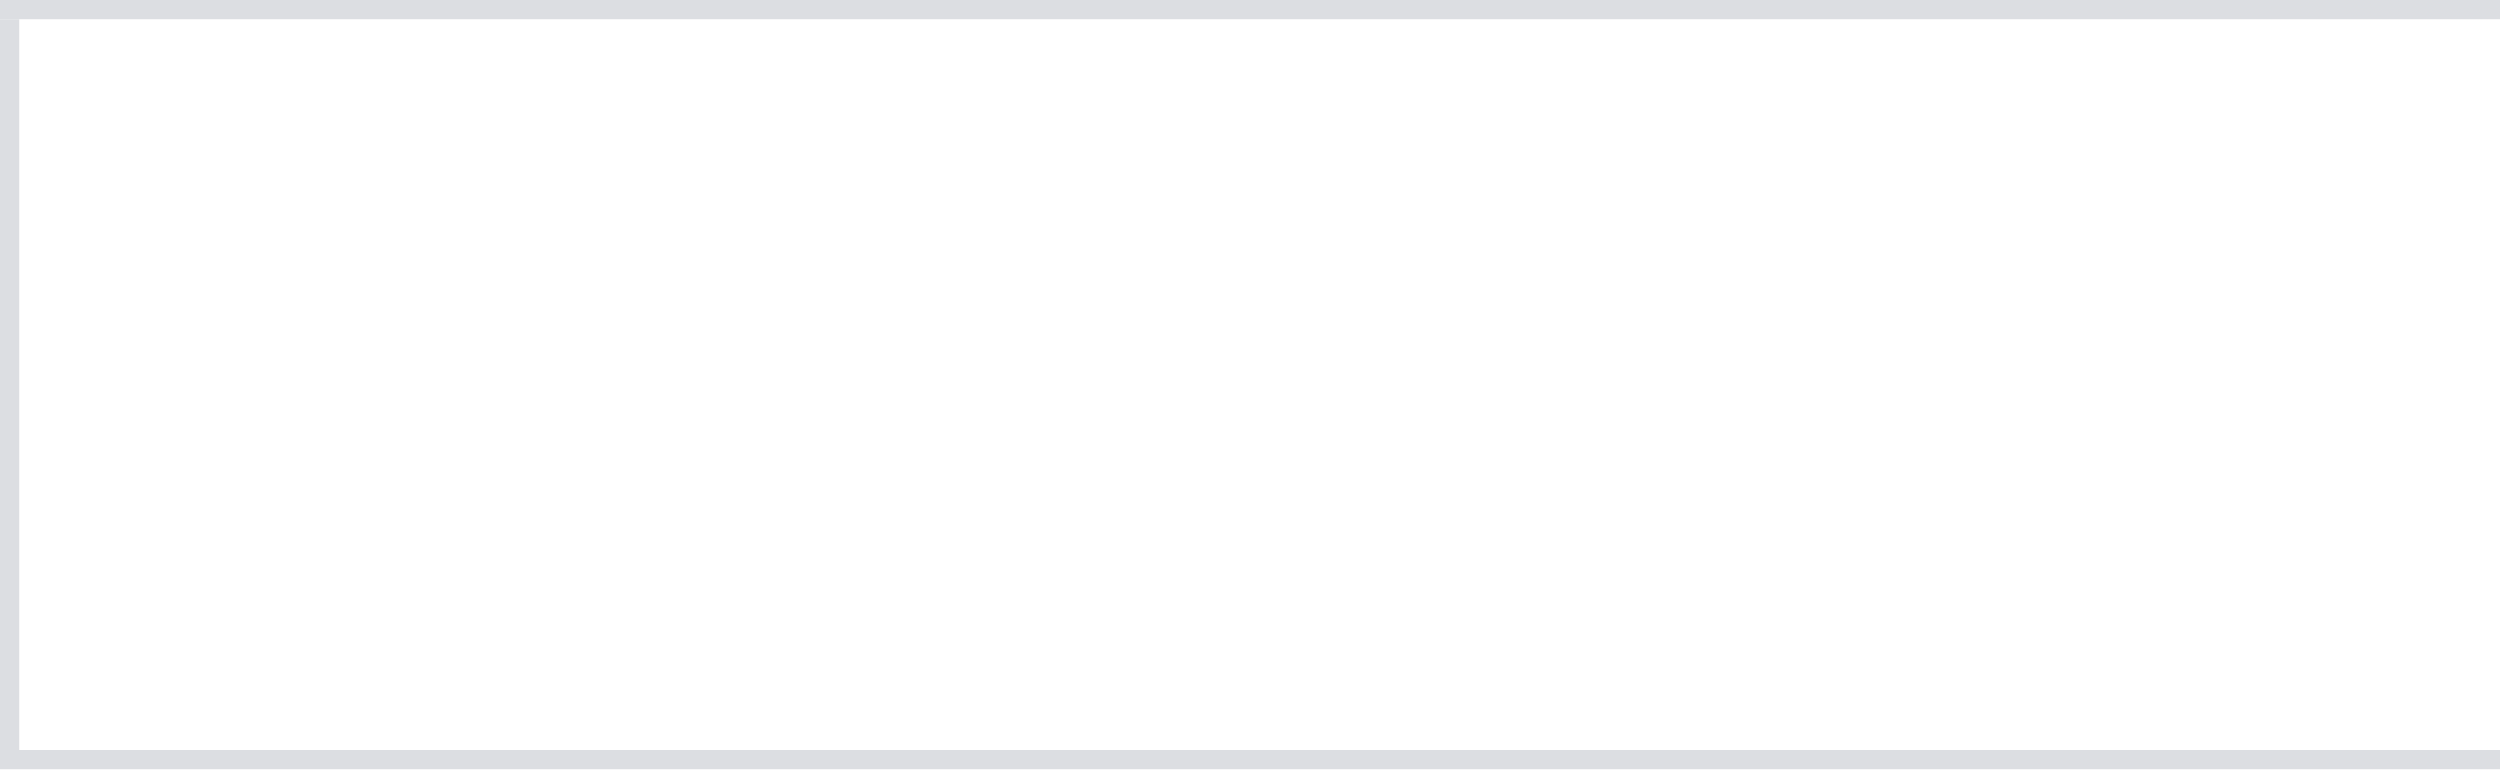
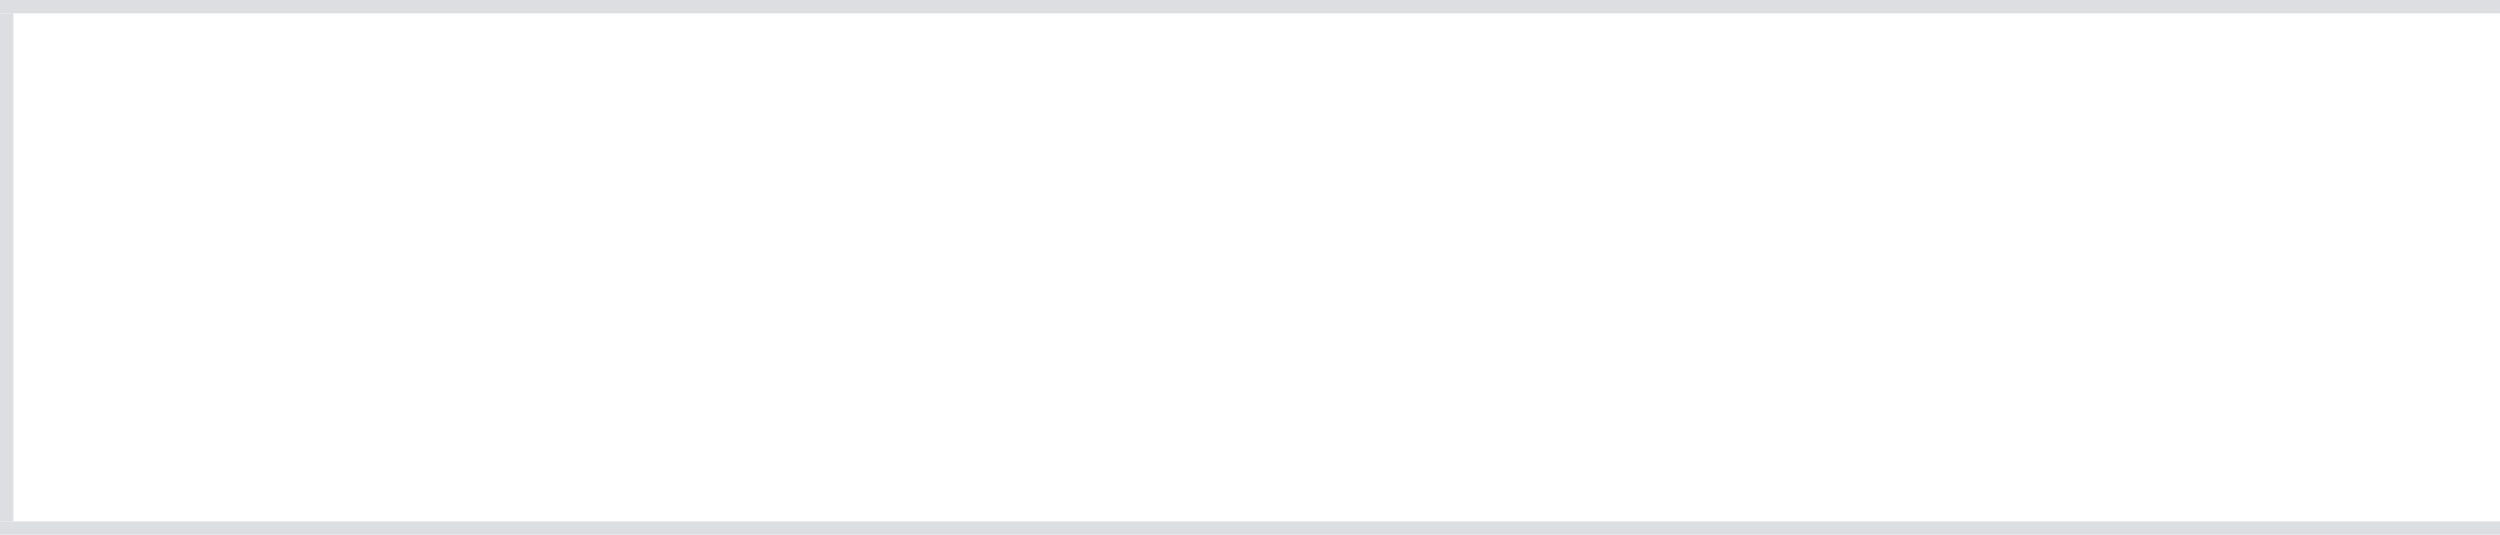
- <svg xmlns="http://www.w3.org/2000/svg" version="1.1" width="130px" height="40px" viewBox="718 80 130 40">
-   <path d="M 1 1  L 130 1  L 130 39  L 1 39  L 1 1  Z " fill-rule="nonzero" fill="rgba(255, 255, 255, 1)" stroke="none" transform="matrix(1 0 0 1 718 80 )" class="fill" />
-   <path d="M 0.5 1  L 0.5 39  " stroke-width="1" stroke-dasharray="0" stroke="rgba(220, 222, 226, 1)" fill="none" transform="matrix(1 0 0 1 718 80 )" class="stroke" />
-   <path d="M 0 0.5  L 130 0.5  " stroke-width="1" stroke-dasharray="0" stroke="rgba(220, 222, 226, 1)" fill="none" transform="matrix(1 0 0 1 718 80 )" class="stroke" />
-   <path d="M 0 39.5  L 130 39.5  " stroke-width="1" stroke-dasharray="0" stroke="rgba(220, 222, 226, 1)" fill="none" transform="matrix(1 0 0 1 718 80 )" class="stroke" />
+ <svg xmlns="http://www.w3.org/2000/svg" version="1.1" width="187px" height="40px" viewBox="531 80 187 40">
+   <path d="M 1 1  L 187 1  L 187 39  L 1 39  L 1 1  Z " fill-rule="nonzero" fill="rgba(255, 255, 255, 1)" stroke="none" transform="matrix(1 0 0 1 531 80 )" class="fill" />
+   <path d="M 0.5 1  L 0.5 39  " stroke-width="1" stroke-dasharray="0" stroke="rgba(220, 222, 226, 1)" fill="none" transform="matrix(1 0 0 1 531 80 )" class="stroke" />
+   <path d="M 0 0.5  L 187 0.5  " stroke-width="1" stroke-dasharray="0" stroke="rgba(220, 222, 226, 1)" fill="none" transform="matrix(1 0 0 1 531 80 )" class="stroke" />
+   <path d="M 0 39.5  L 187 39.5  " stroke-width="1" stroke-dasharray="0" stroke="rgba(220, 222, 226, 1)" fill="none" transform="matrix(1 0 0 1 531 80 )" class="stroke" />
</svg>
